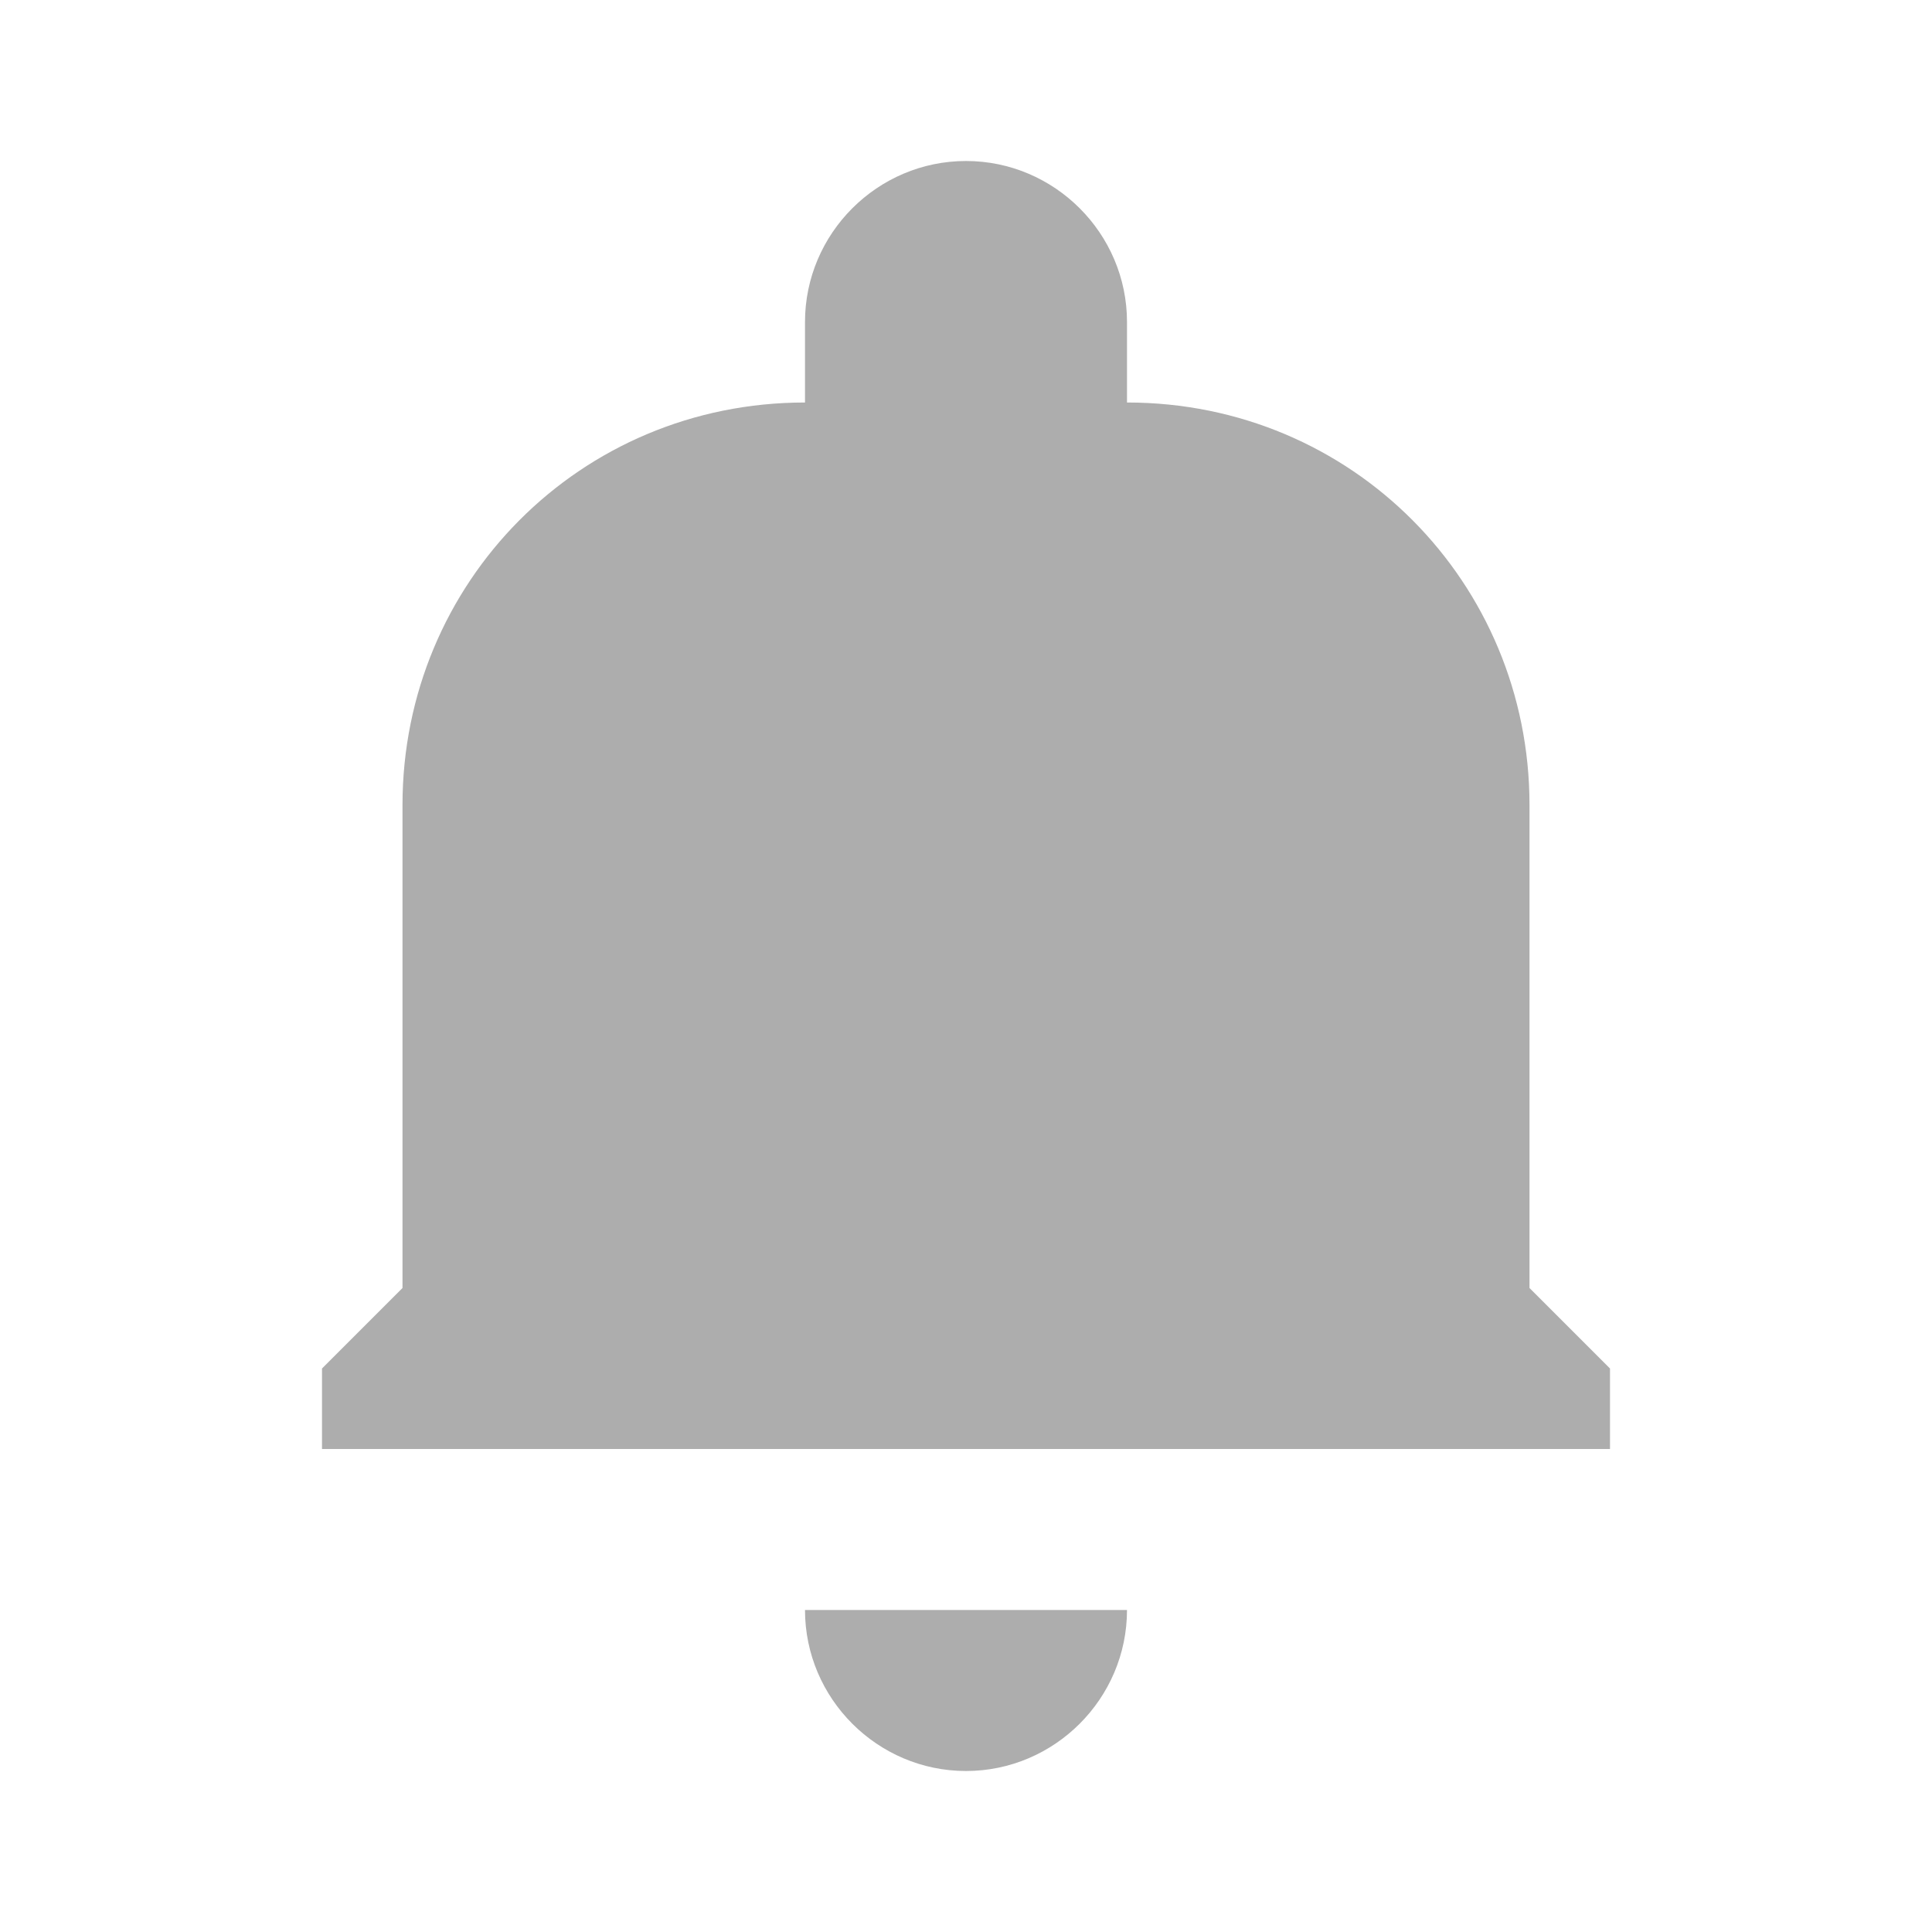
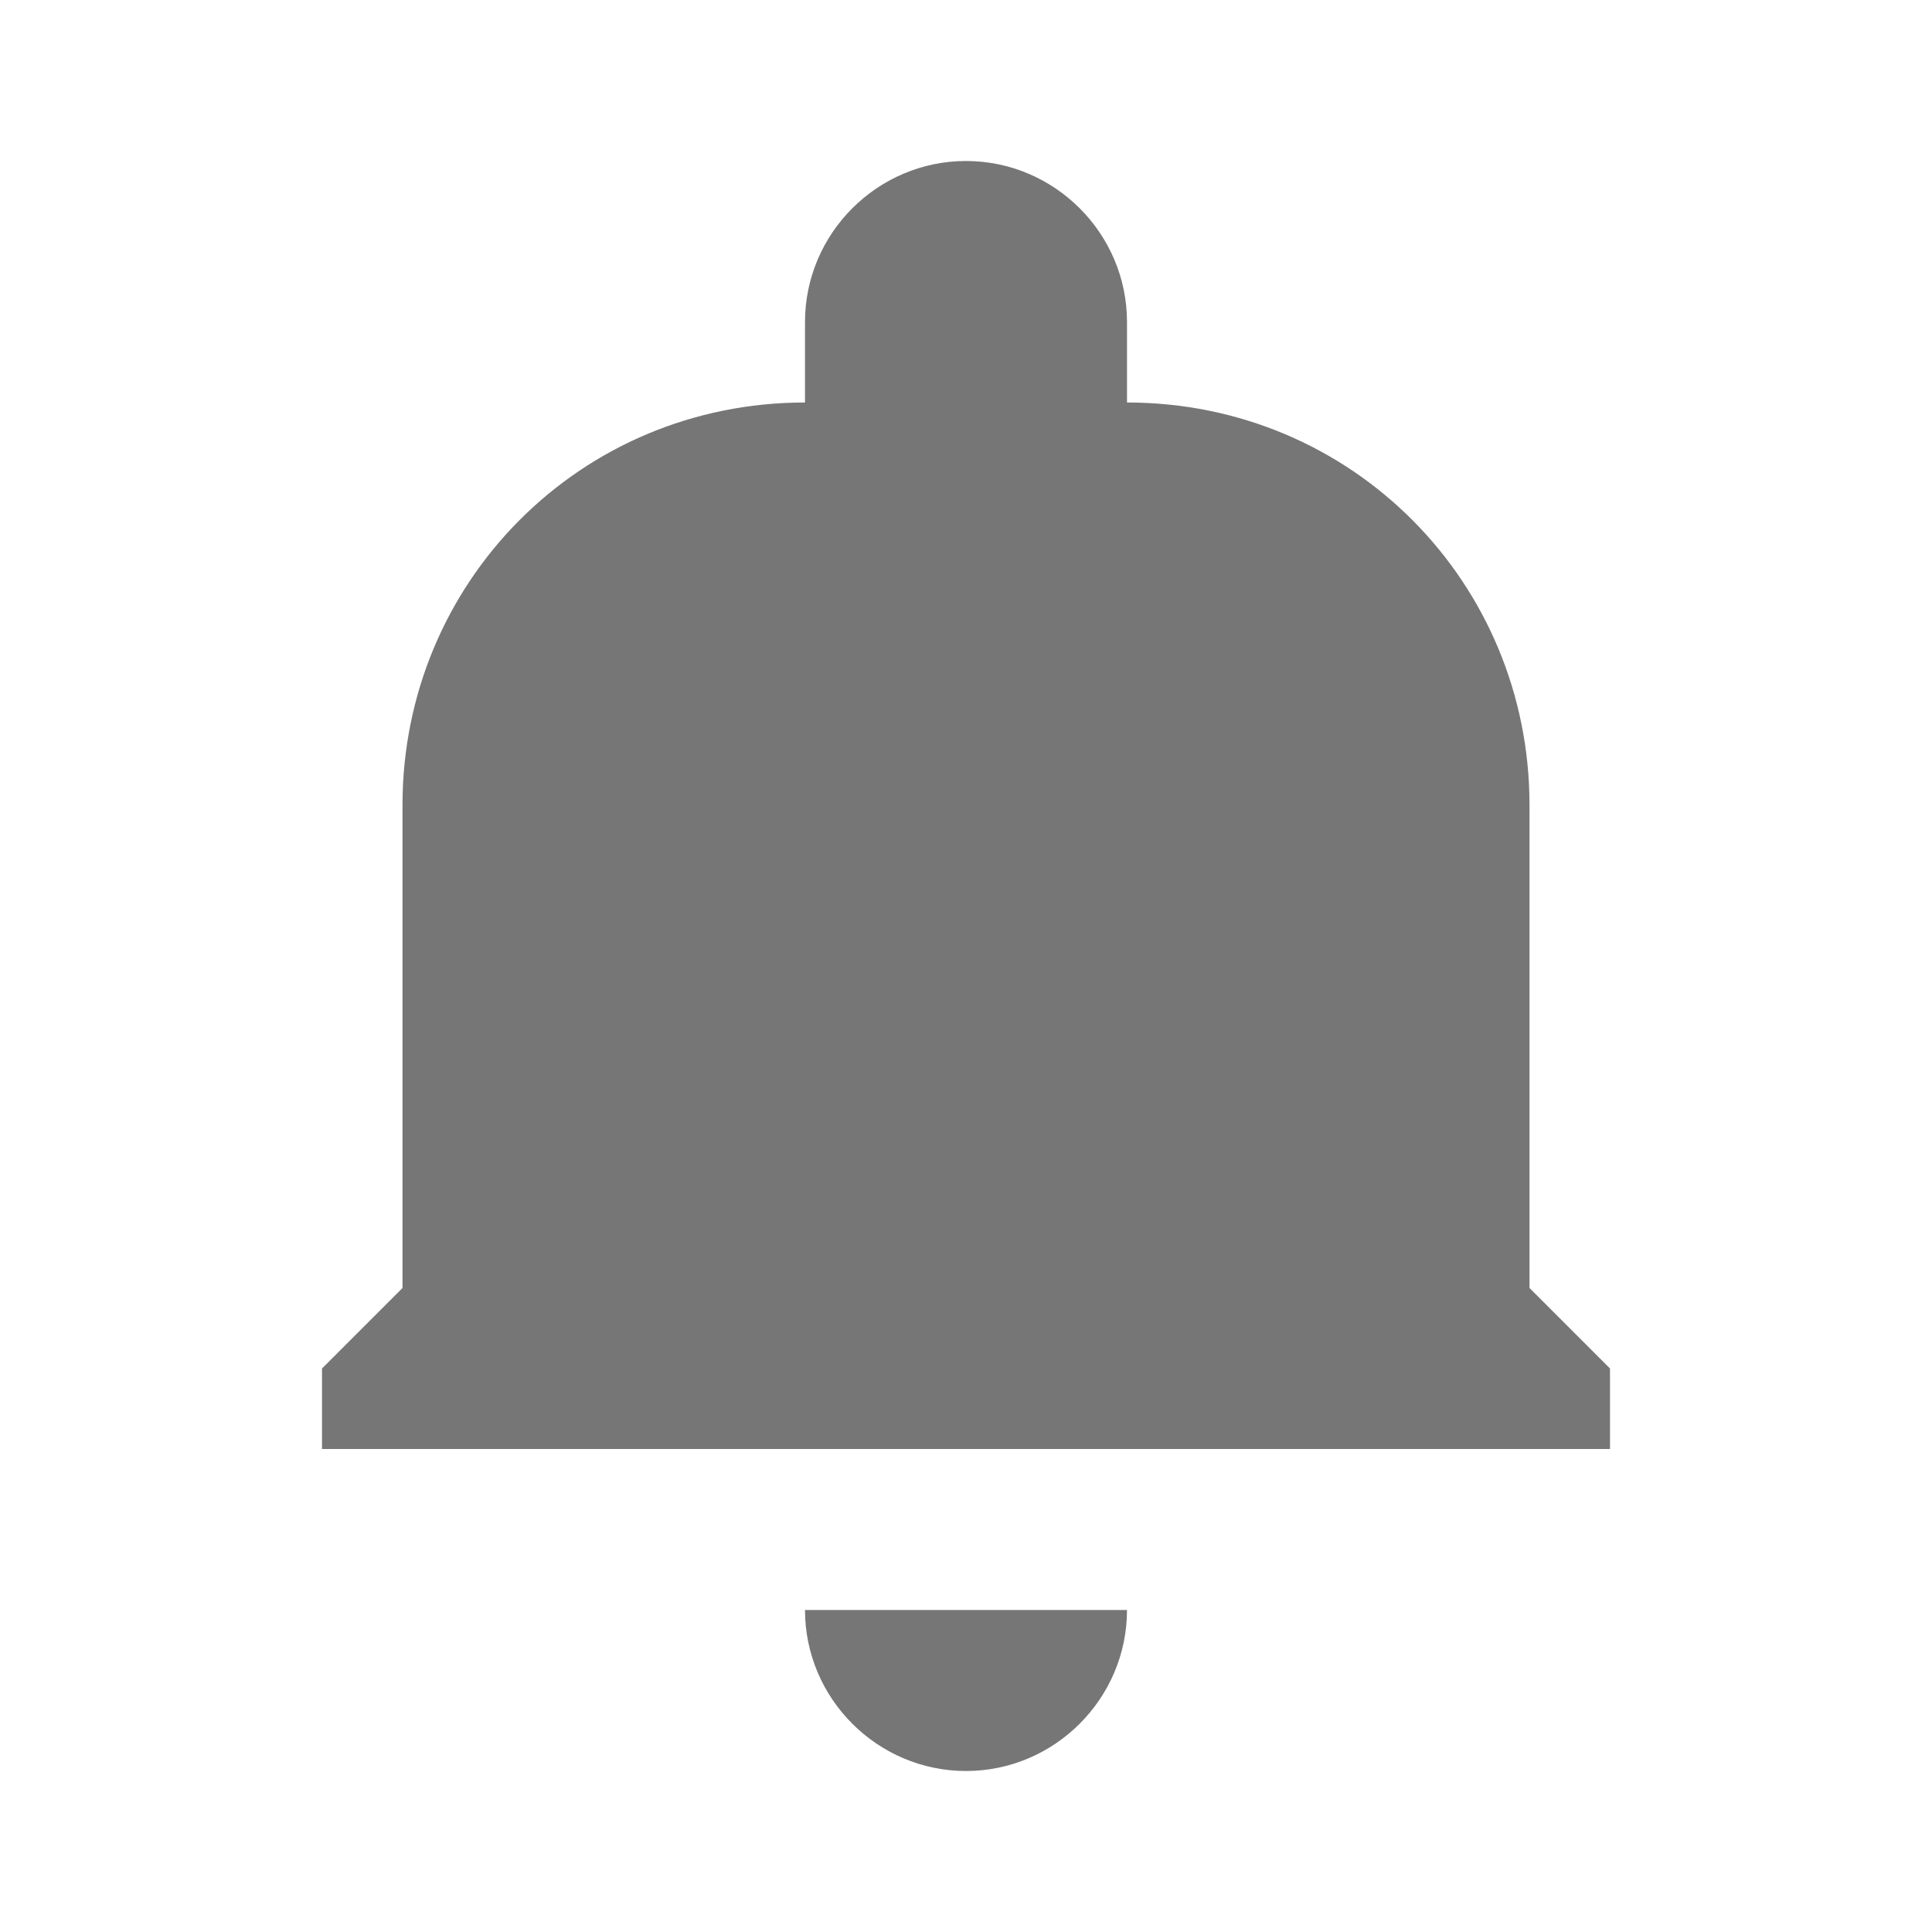
- <svg xmlns="http://www.w3.org/2000/svg" width="24px" height="24px" viewBox="0 0 24 24" fill="#adadad">
+ <svg xmlns="http://www.w3.org/2000/svg" width="24px" height="24px" viewBox="0 0 24 24" fill="#767676">
  <path d="     M12 2     C10.9 2 10 2.9 10 4     V5     C7.2 5 5 7.24 5 10     V16 L4 17 V18 H20 V17 L19 16     V10 C19 7.24 16.8 5 14 5     V4 C14 2.9 13.1 2 12 2     Z      M12 22     C13.1 22 14 21.1 14 20     H10 C10 21.1 10.9 22 12 22     Z" />
</svg>
